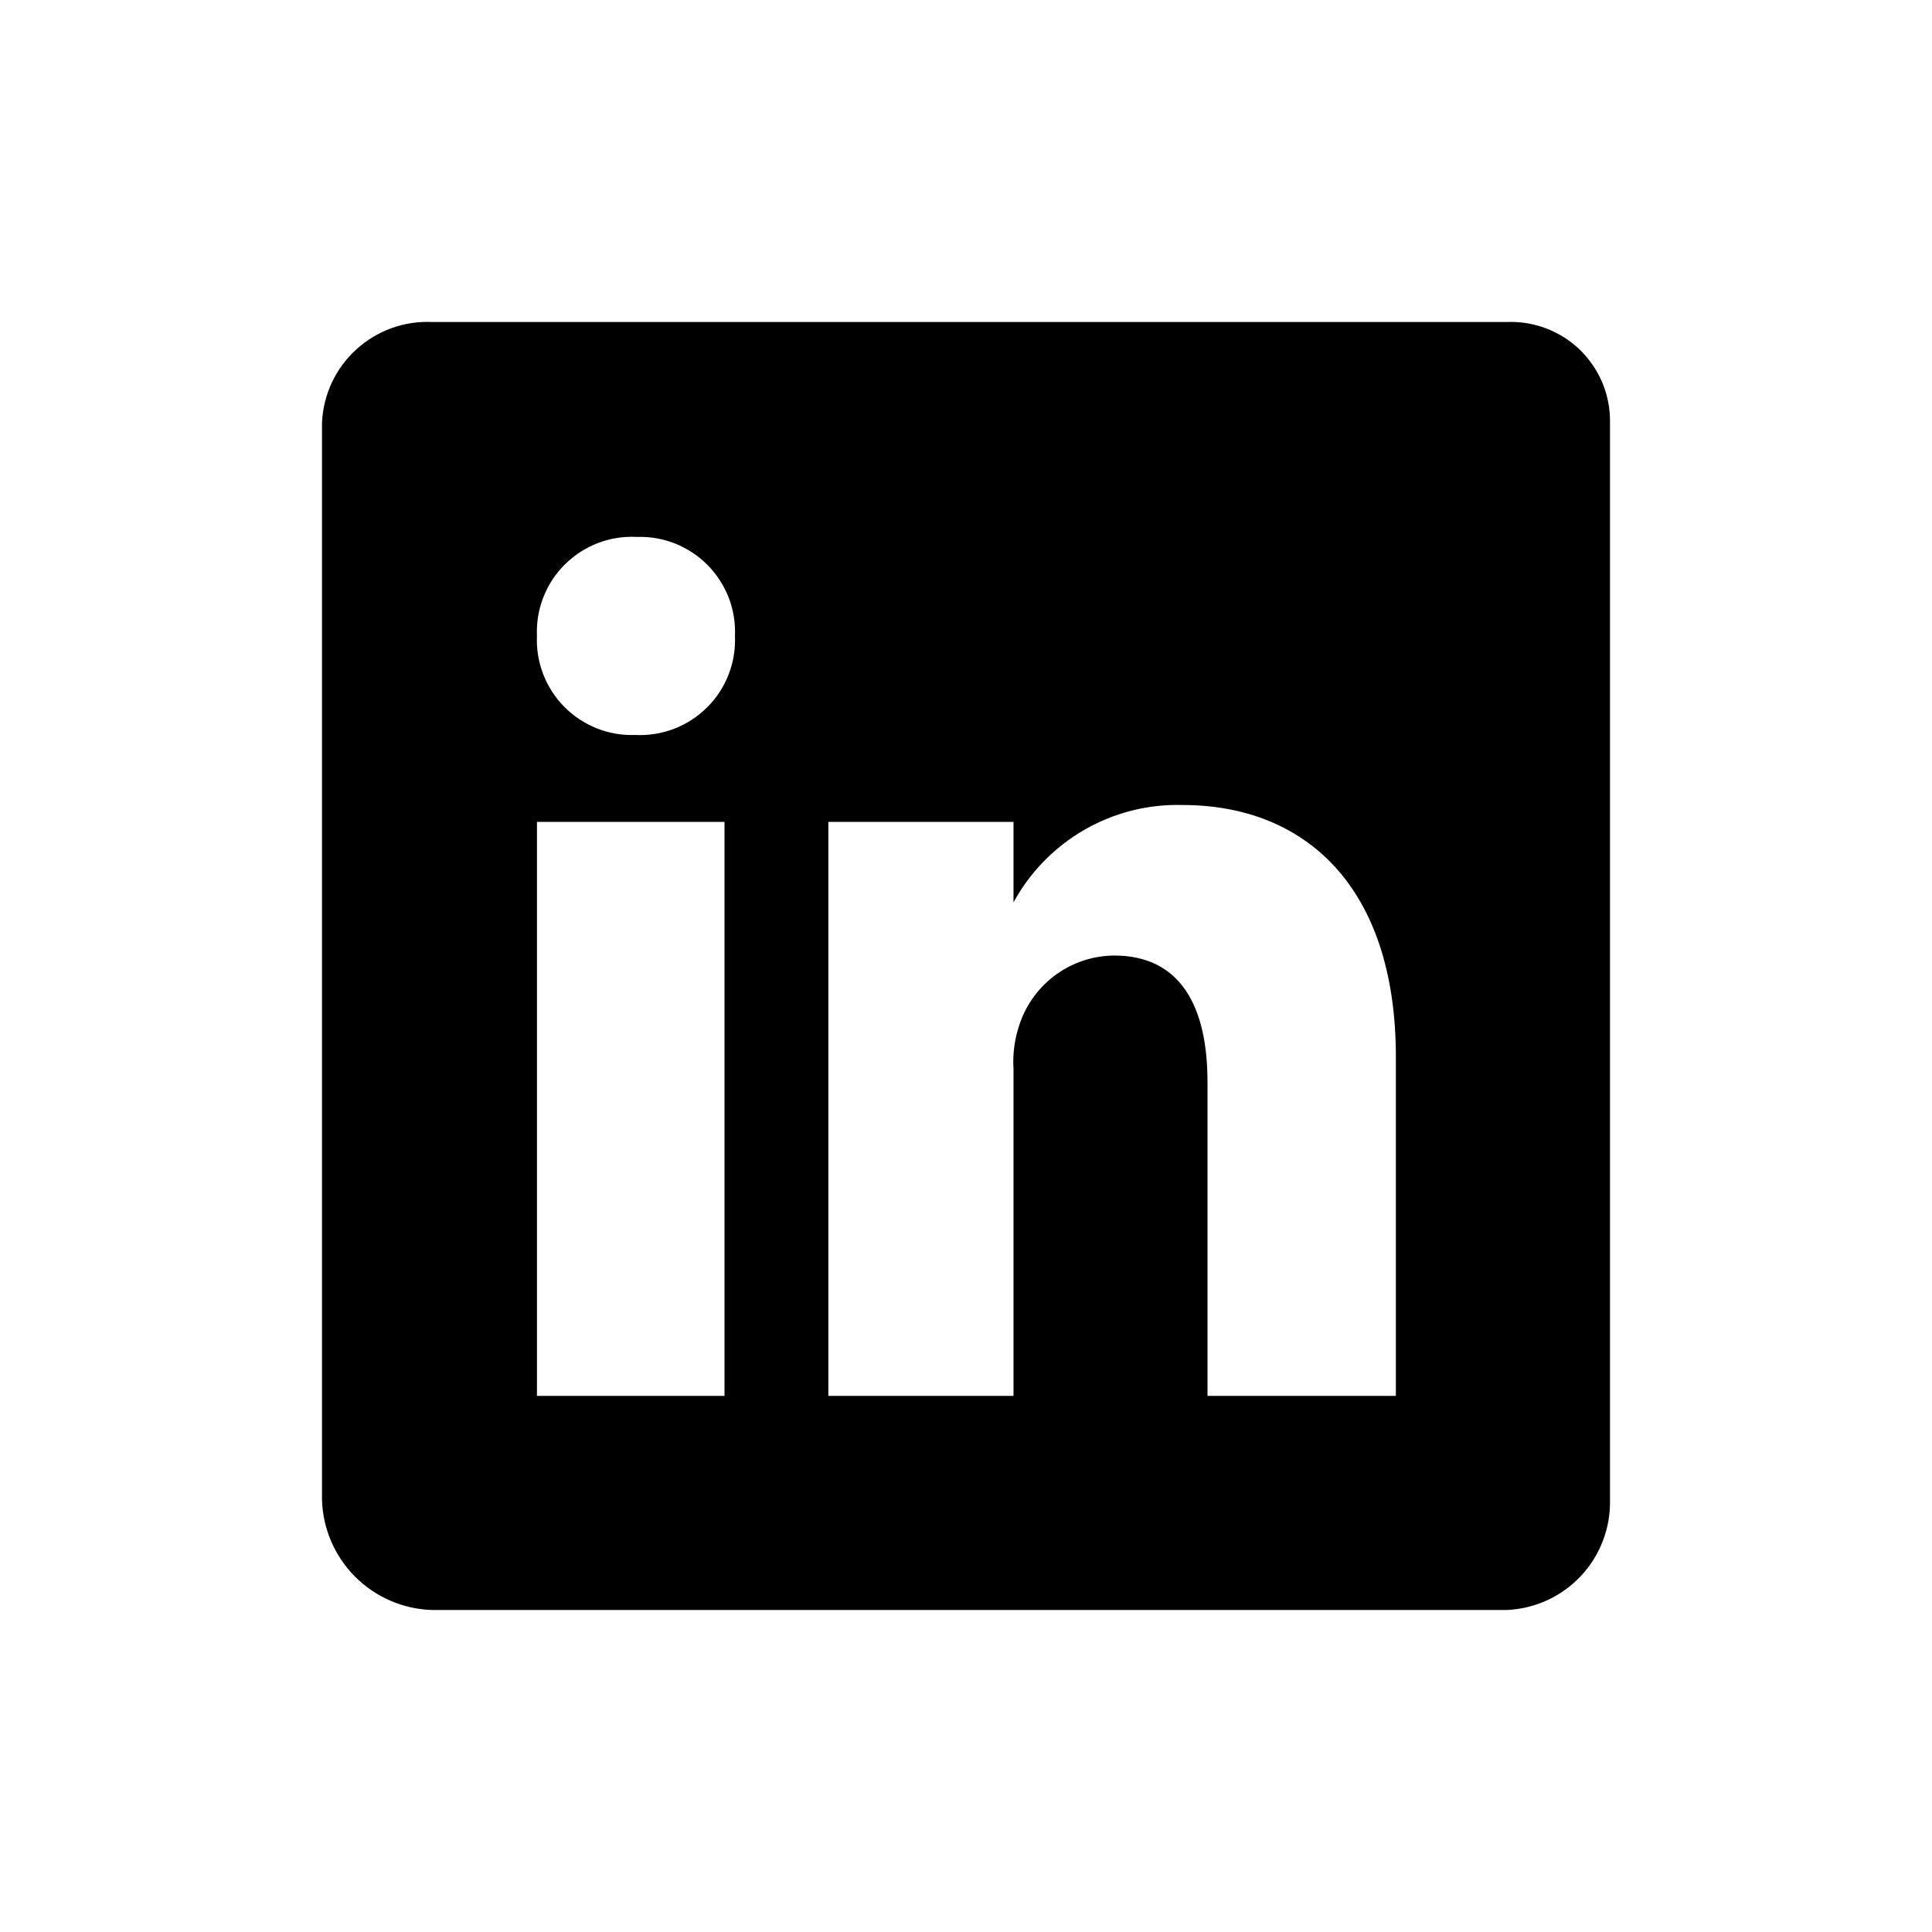
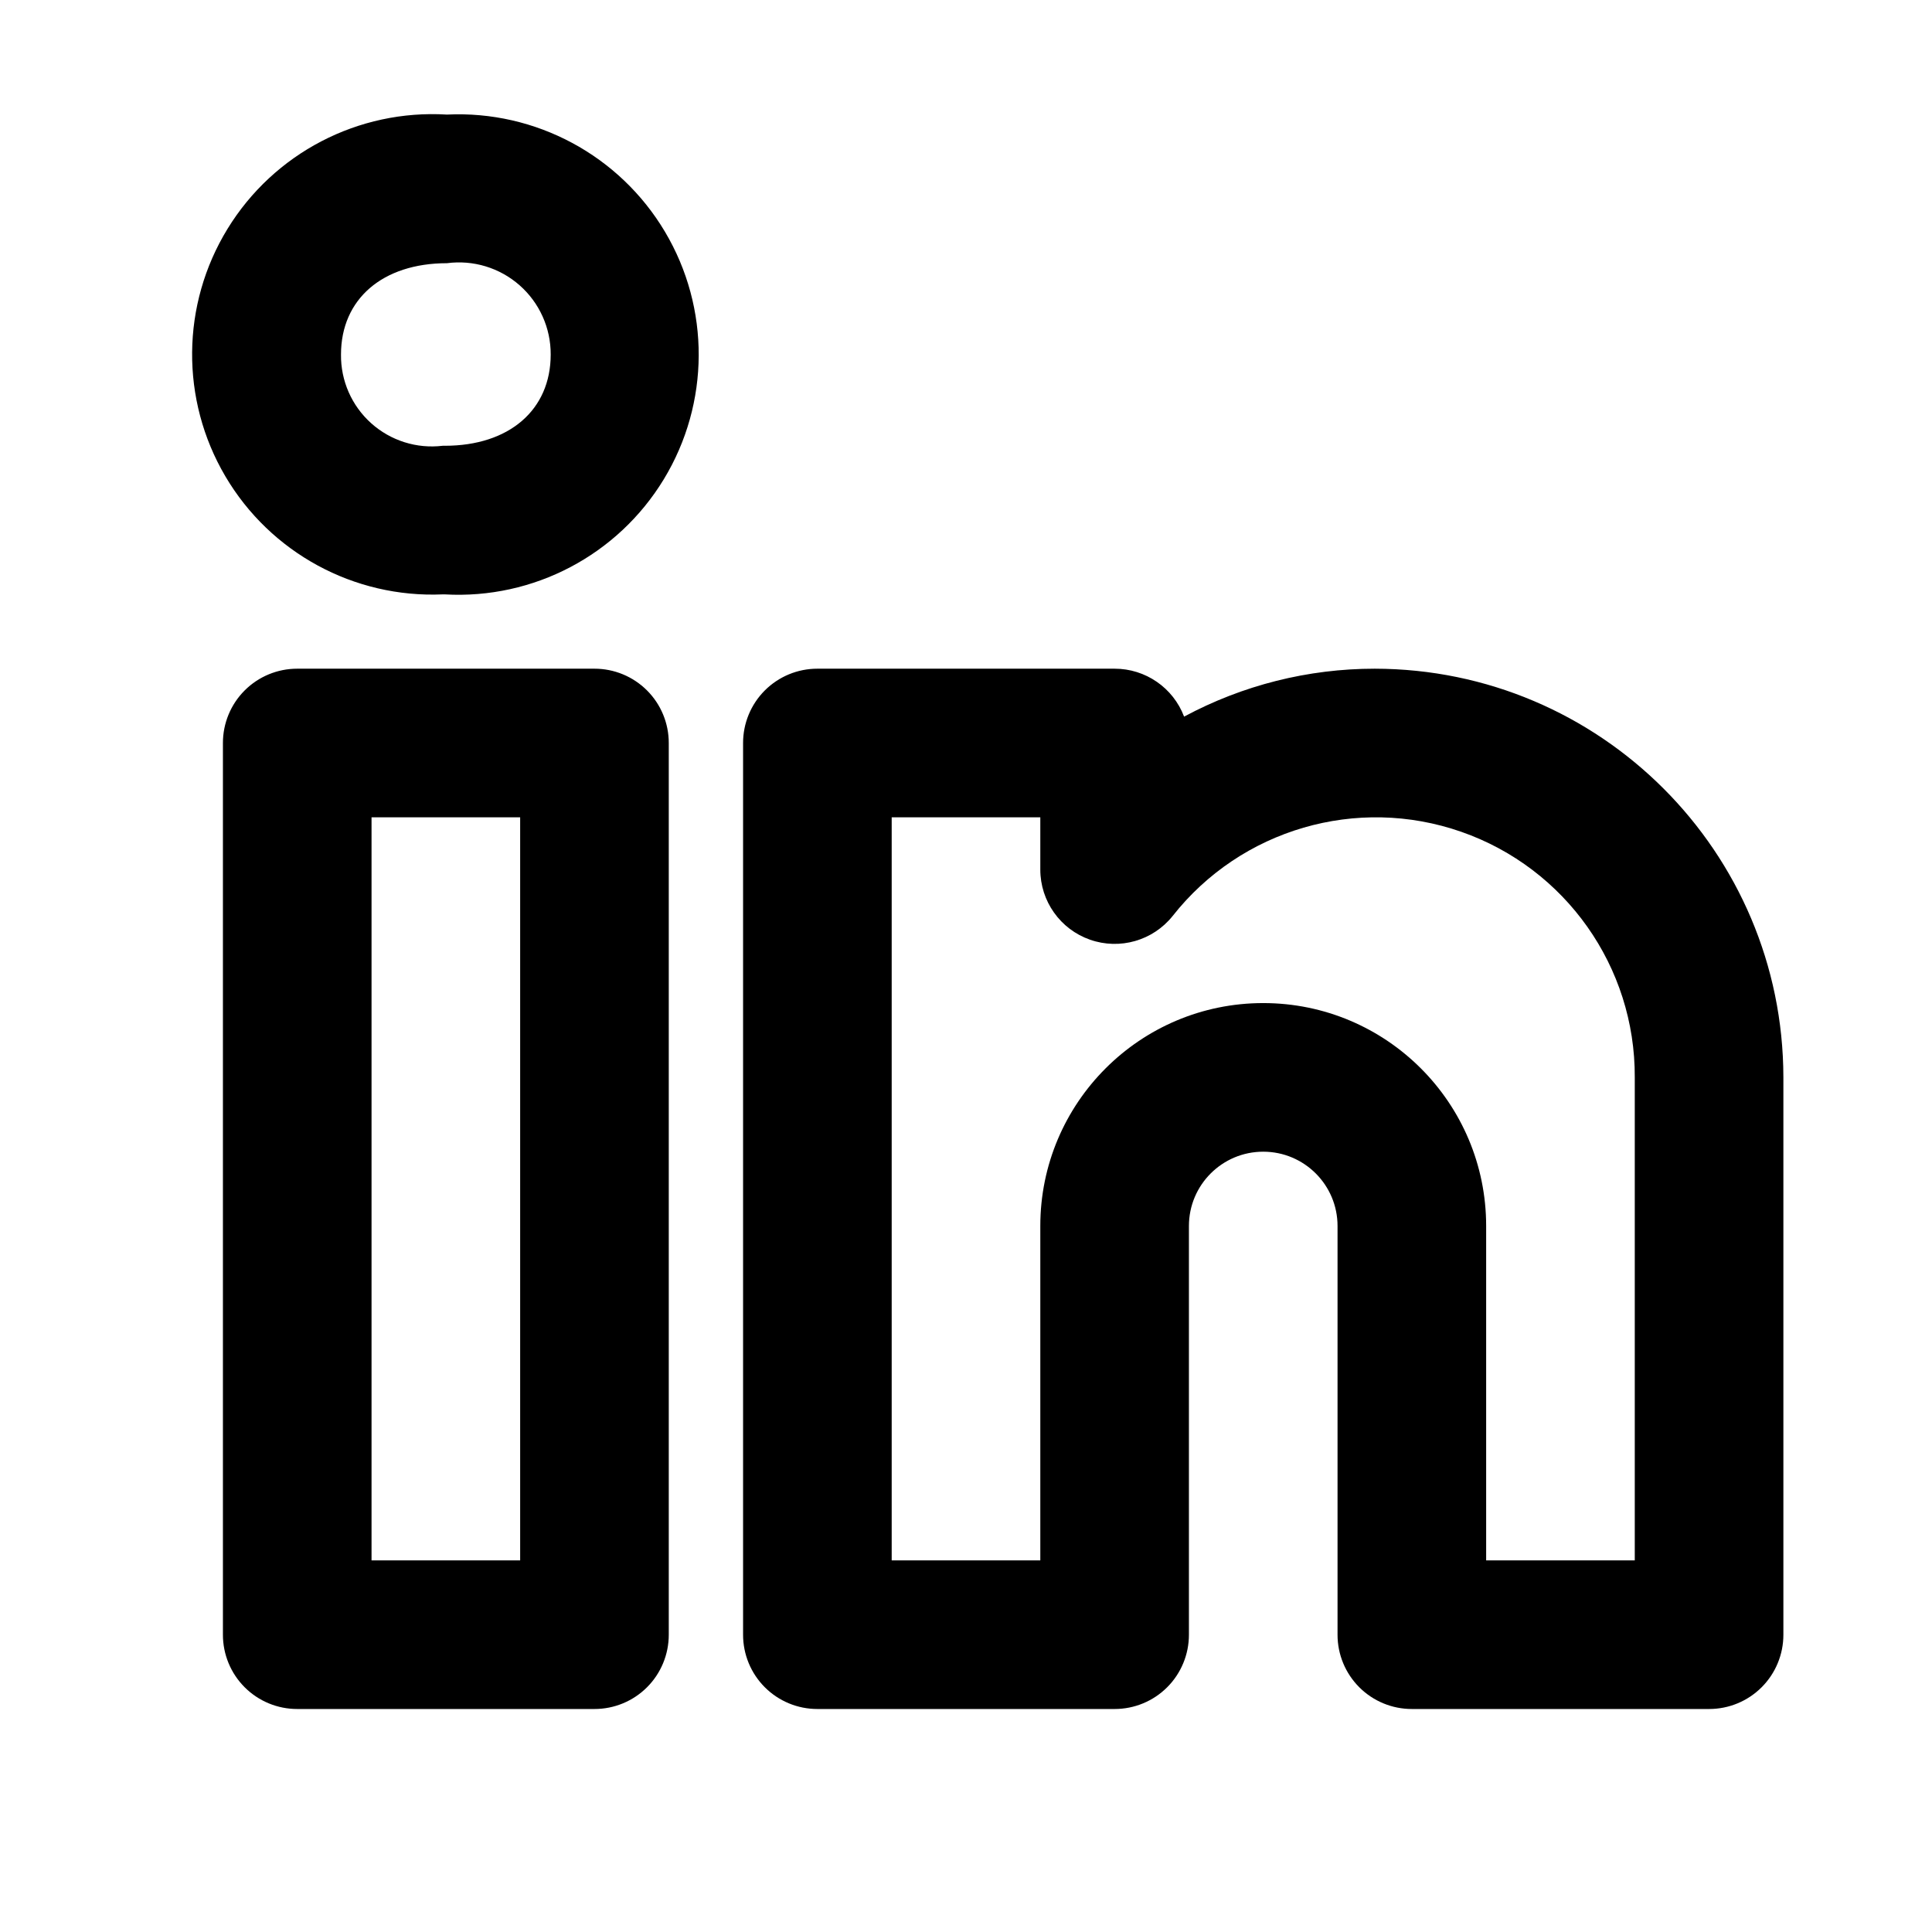
- <svg xmlns="http://www.w3.org/2000/svg" width="800px" height="800px" viewBox="0 0 24 24" fill="none">
-   <path d="M18.72 4H5.37C5.198 3.992 5.026 4.018 4.864 4.076C4.702 4.135 4.553 4.225 4.426 4.341C4.298 4.457 4.195 4.597 4.122 4.753C4.049 4.909 4.008 5.078 4 5.25V18.63C4.01 18.99 4.158 19.333 4.412 19.587C4.667 19.842 5.01 19.99 5.37 20H18.72C19.07 19.984 19.4 19.832 19.64 19.576C19.879 19.32 20.008 18.98 20 18.63V5.25C20.003 5.082 19.971 4.916 19.908 4.761C19.844 4.606 19.749 4.466 19.63 4.349C19.51 4.232 19.367 4.141 19.211 4.081C19.054 4.021 18.887 3.993 18.72 4ZM9 17.34H6.67V10.21H9V17.34ZM7.89 9.13C7.727 9.136 7.565 9.108 7.414 9.048C7.263 8.988 7.126 8.897 7.011 8.782C6.897 8.666 6.807 8.528 6.748 8.376C6.69 8.225 6.663 8.063 6.67 7.9C6.663 7.736 6.69 7.572 6.75 7.419C6.81 7.265 6.901 7.126 7.018 7.011C7.135 6.895 7.274 6.805 7.428 6.746C7.582 6.687 7.746 6.661 7.91 6.67C8.073 6.664 8.235 6.692 8.386 6.752C8.537 6.812 8.674 6.903 8.789 7.018C8.903 7.134 8.993 7.272 9.052 7.423C9.11 7.575 9.137 7.737 9.13 7.9C9.137 8.064 9.11 8.228 9.05 8.381C8.99 8.535 8.899 8.674 8.782 8.789C8.665 8.905 8.526 8.995 8.372 9.054C8.218 9.113 8.054 9.138 7.89 9.13ZM17.34 17.34H15V13.44C15 12.51 14.67 11.87 13.84 11.87C13.582 11.872 13.331 11.954 13.122 12.104C12.912 12.255 12.755 12.466 12.67 12.71C12.605 12.893 12.578 13.086 12.59 13.28V17.34H10.29V10.21H12.59V11.21C12.794 10.834 13.099 10.523 13.469 10.309C13.84 10.095 14.262 9.988 14.69 10C16.2 10 17.34 11 17.34 13.13V17.34Z" fill="#000000" />
+ <svg xmlns="http://www.w3.org/2000/svg" fill="#000000" width="800px" height="800px" viewBox="0 0 24 26" data-name="Layer 1">
+   <path d="M17.5,8.999a5.419,5.419,0,0,0-2.565.645A.999.999,0,0,0,14,8.999H10a.999.999,0,0,0-1,1v12a.999.999,0,0,0,1,1h4a.999.999,0,0,0,1-1v-5.5a1,1,0,1,1,2,0v5.5a.999.999,0,0,0,1,1h4a.999.999,0,0,0,1-1v-7.5A5.507,5.507,0,0,0,17.5,8.999Zm3.5,12H19v-4.5a3,3,0,1,0-6,0v4.5H11v-10h2v.703a1,1,0,0,0,1.781.625A3.483,3.483,0,0,1,21,14.499Zm-14-12H3a.999.999,0,0,0-1,1v12a.999.999,0,0,0,1,1H7a.999.999,0,0,0,1-1v-12A.999.999,0,0,0,7,8.999Zm-1,12H4v-10H6ZM5.015,1.542A3.233,3.233,0,1,0,4.958,7.999h.028a3.233,3.233,0,1,0,.028-6.457ZM4.986,5.999H4.958A1.222,1.222,0,0,1,3.589,4.771c0-.746.56-1.229,1.426-1.229A1.234,1.234,0,0,1,6.411,4.771C6.411,5.517,5.852,5.999,4.986,5.999Z" />
</svg>
